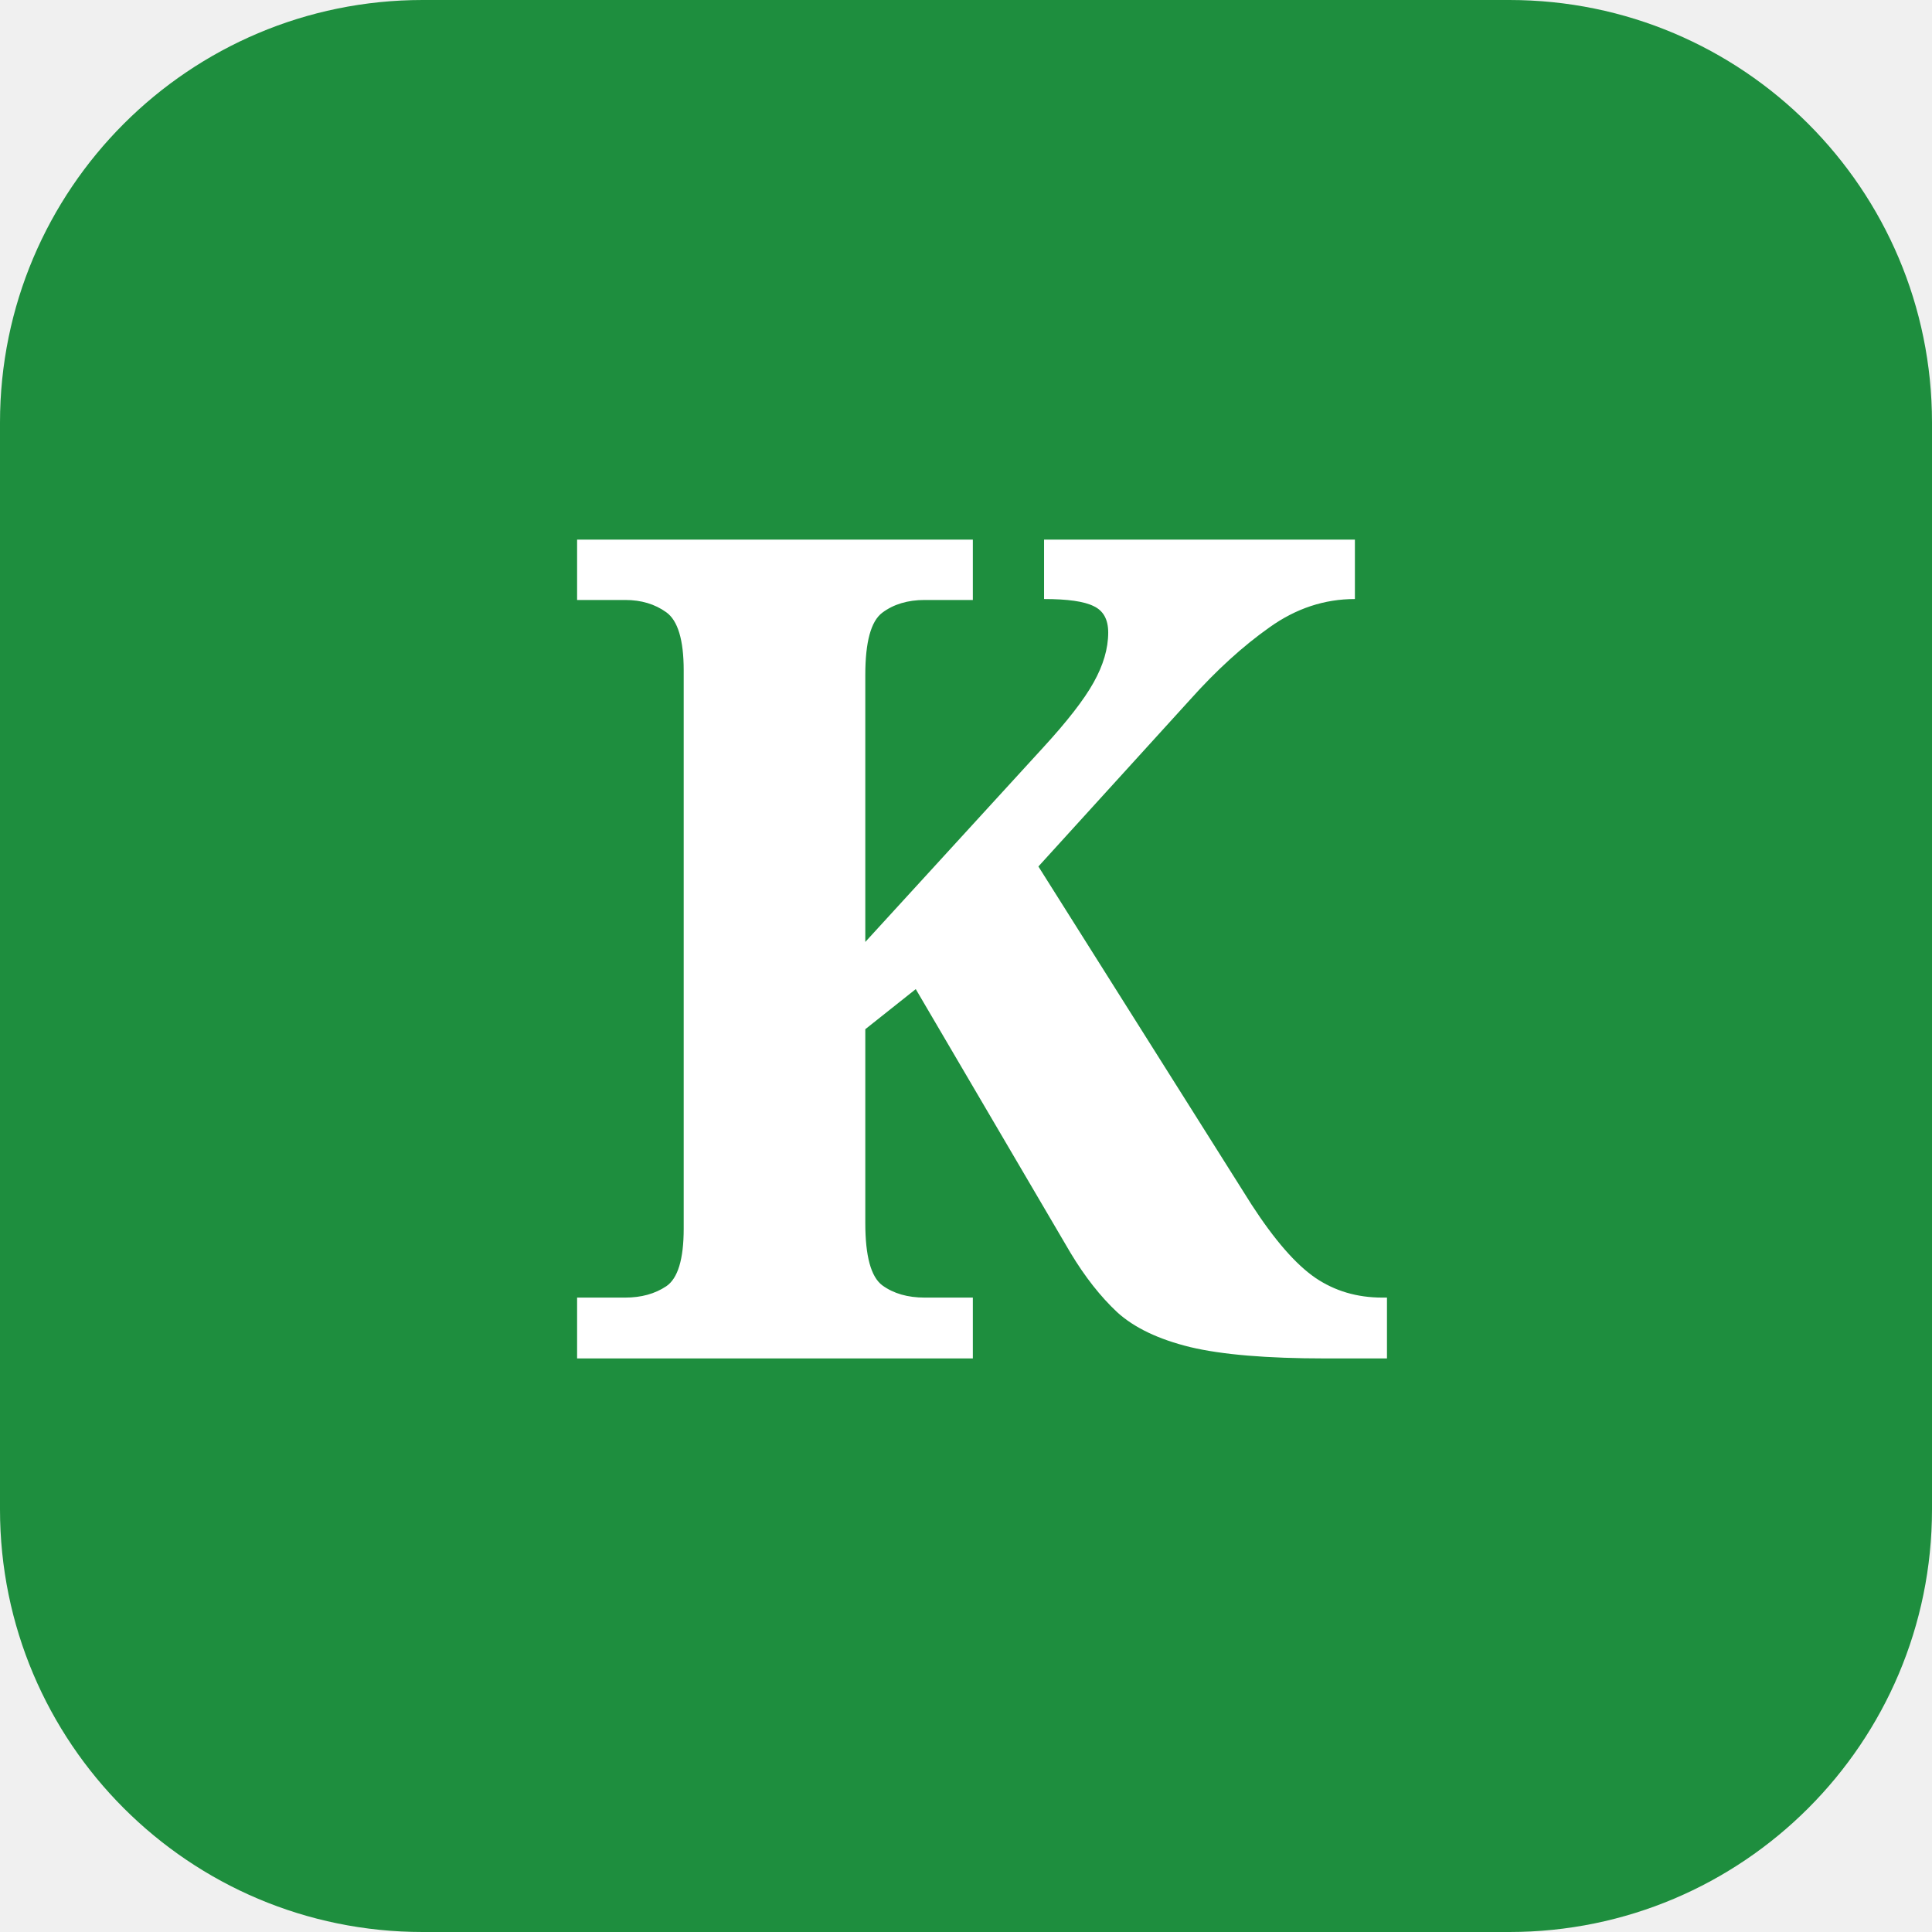
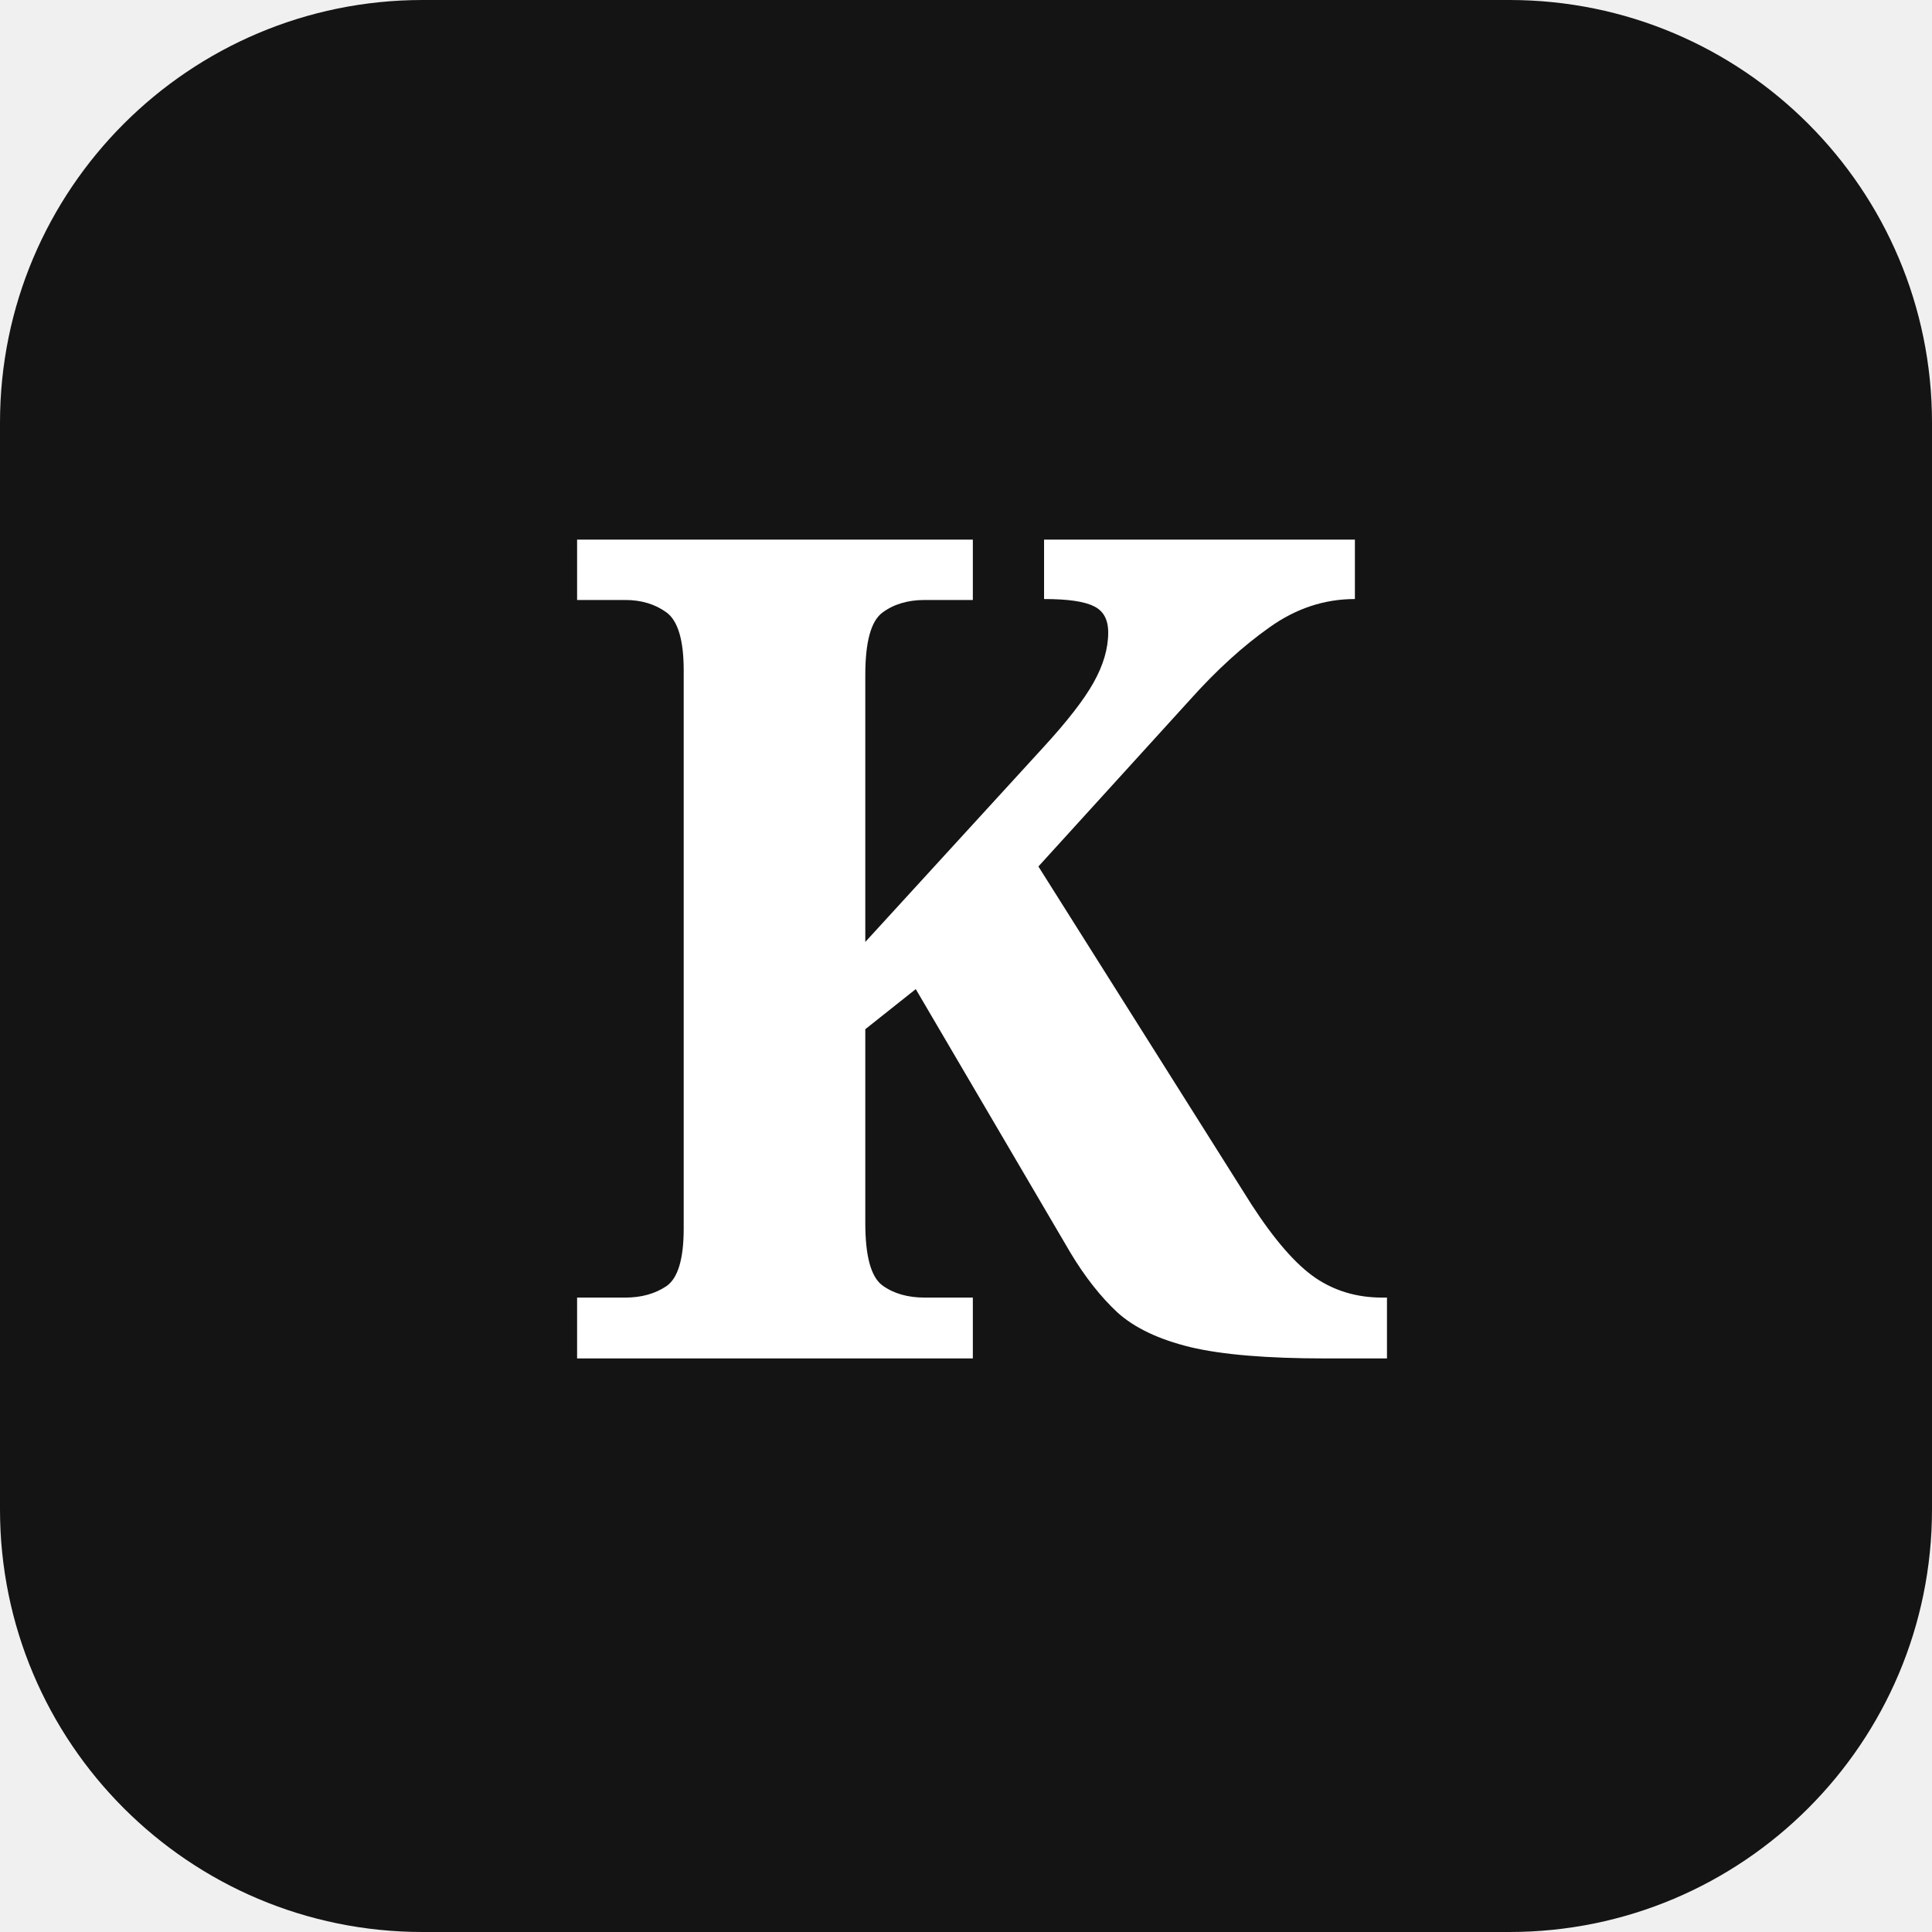
<svg xmlns="http://www.w3.org/2000/svg" viewBox="0 0 64 64">
-   <rect width="64" height="64" rx="14" fill="#1e8e3e" />
+   <rect width="64" height="64" rx="14" fill="#141414" />
  <text x="32" y="45" font-family="Georgia,serif" font-weight="700" font-size="38" text-anchor="middle" fill="#fff">K</text>
</svg>
